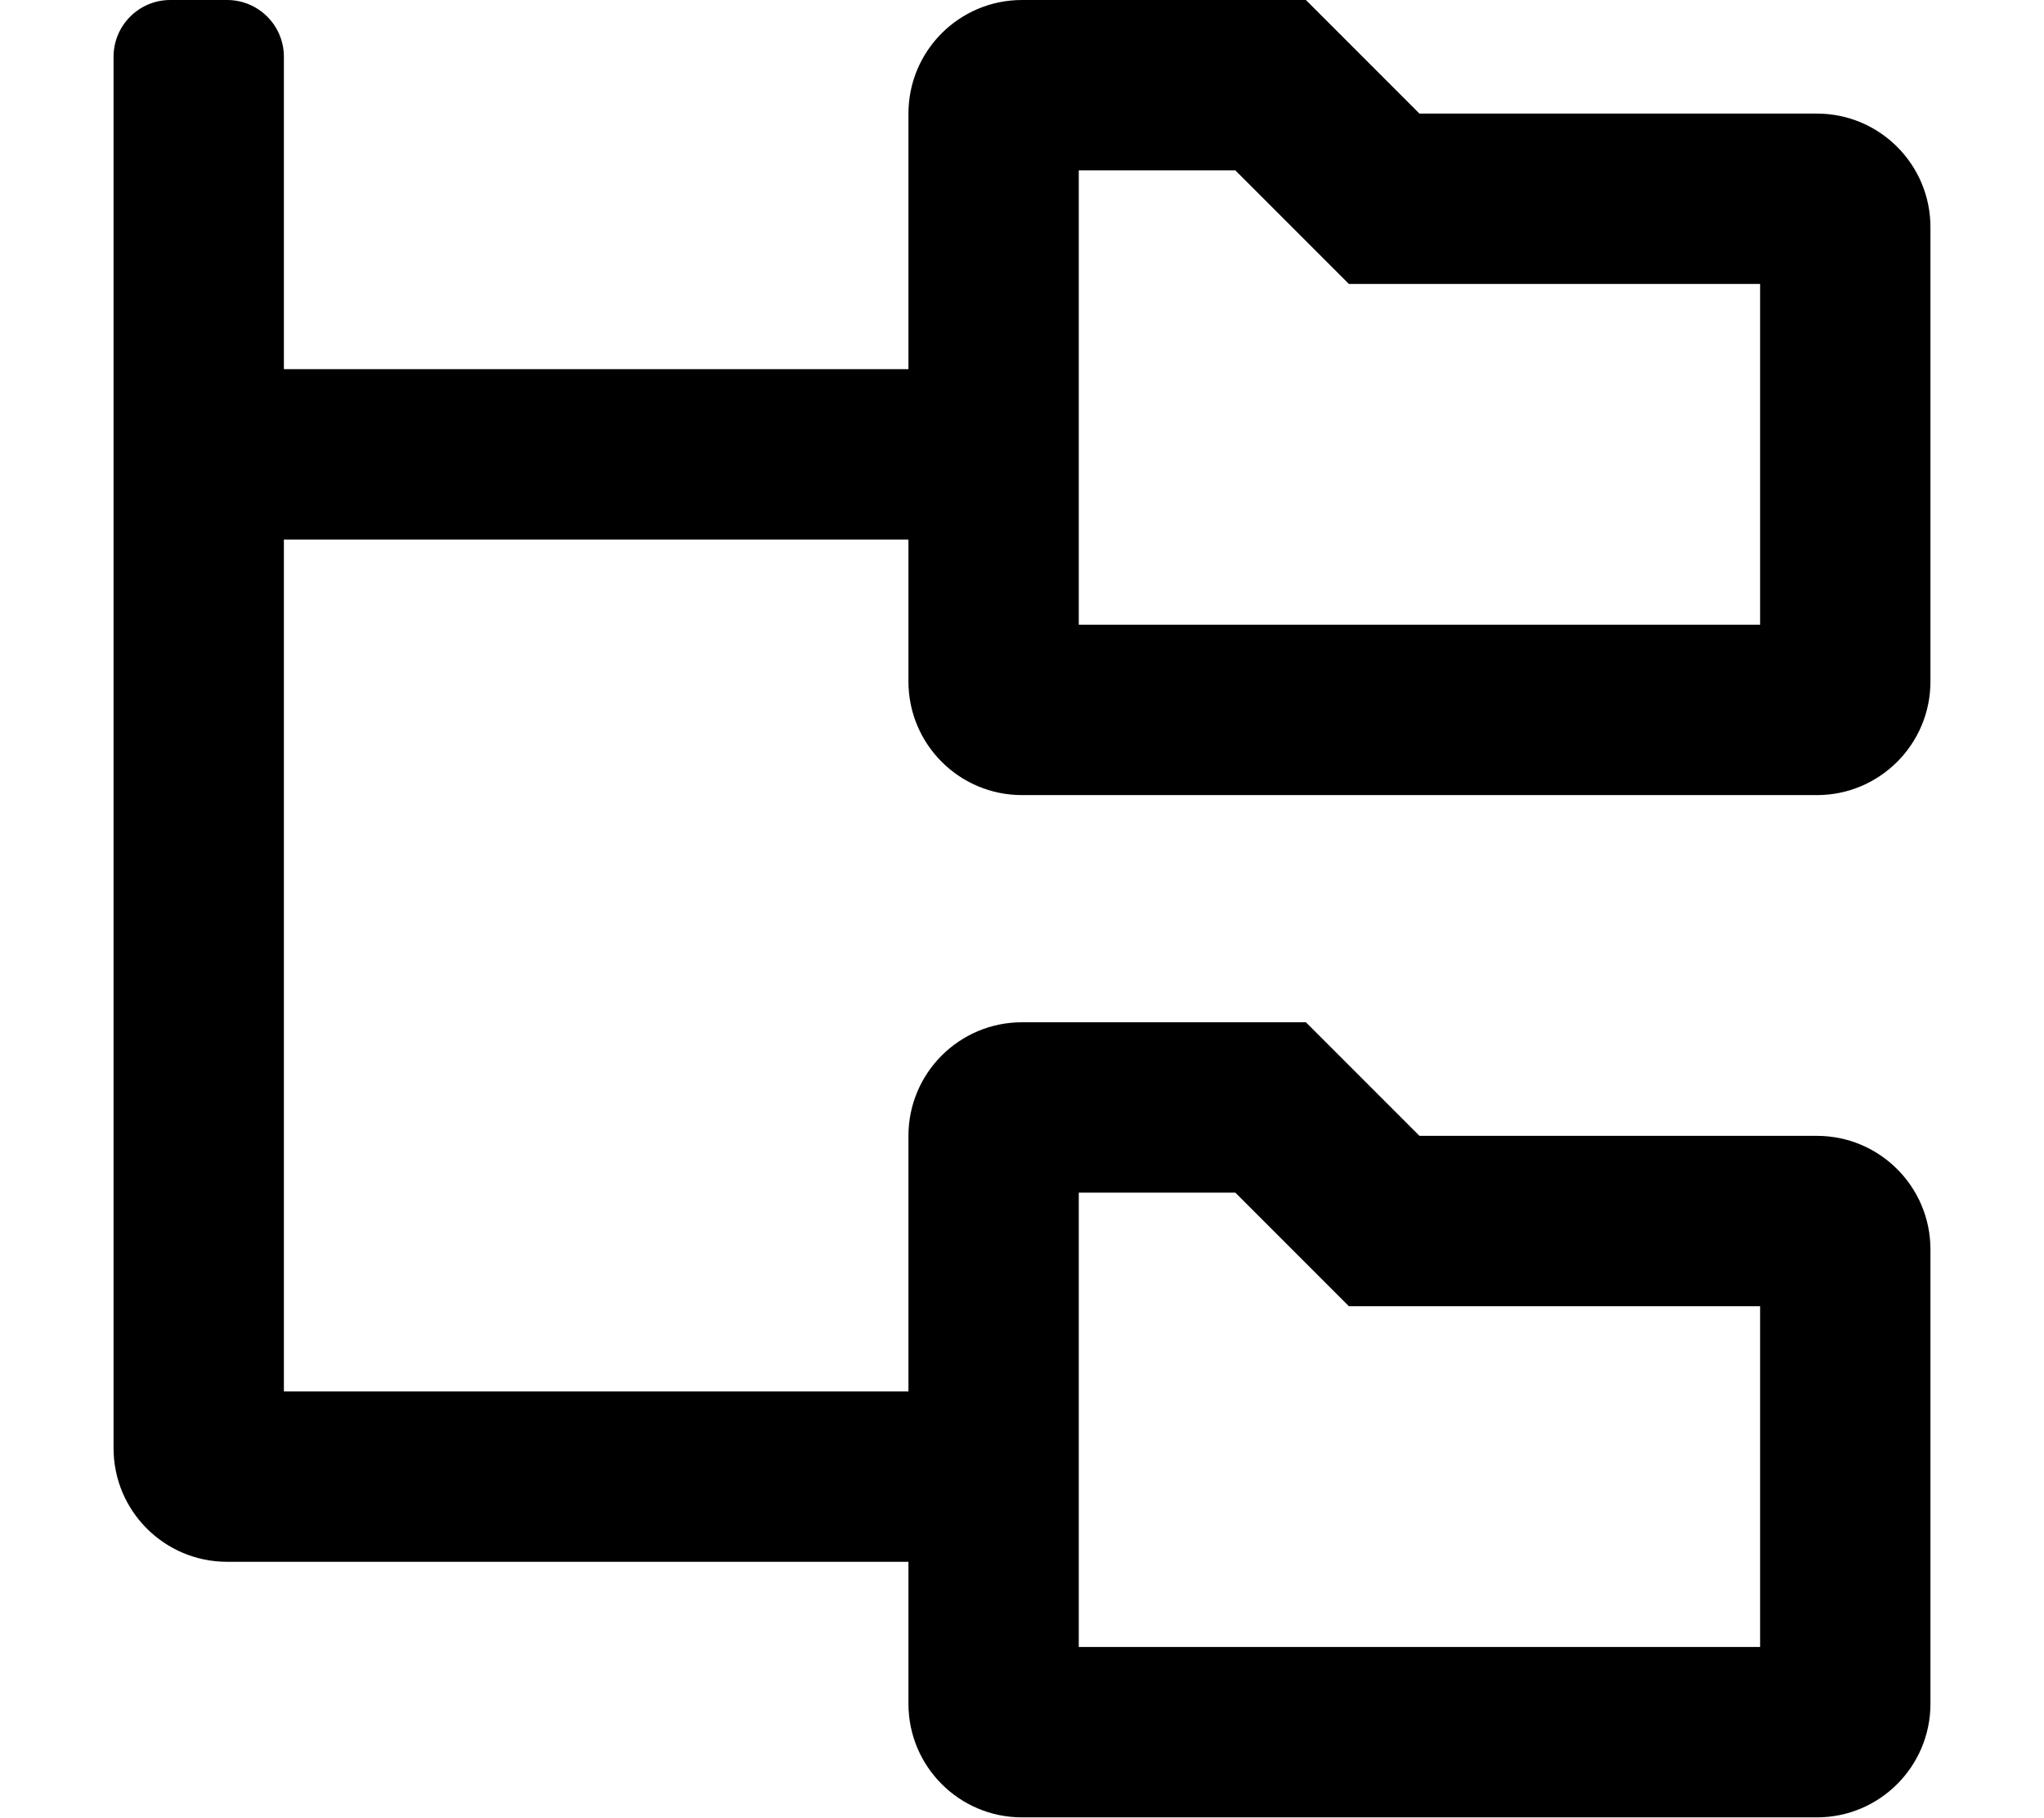
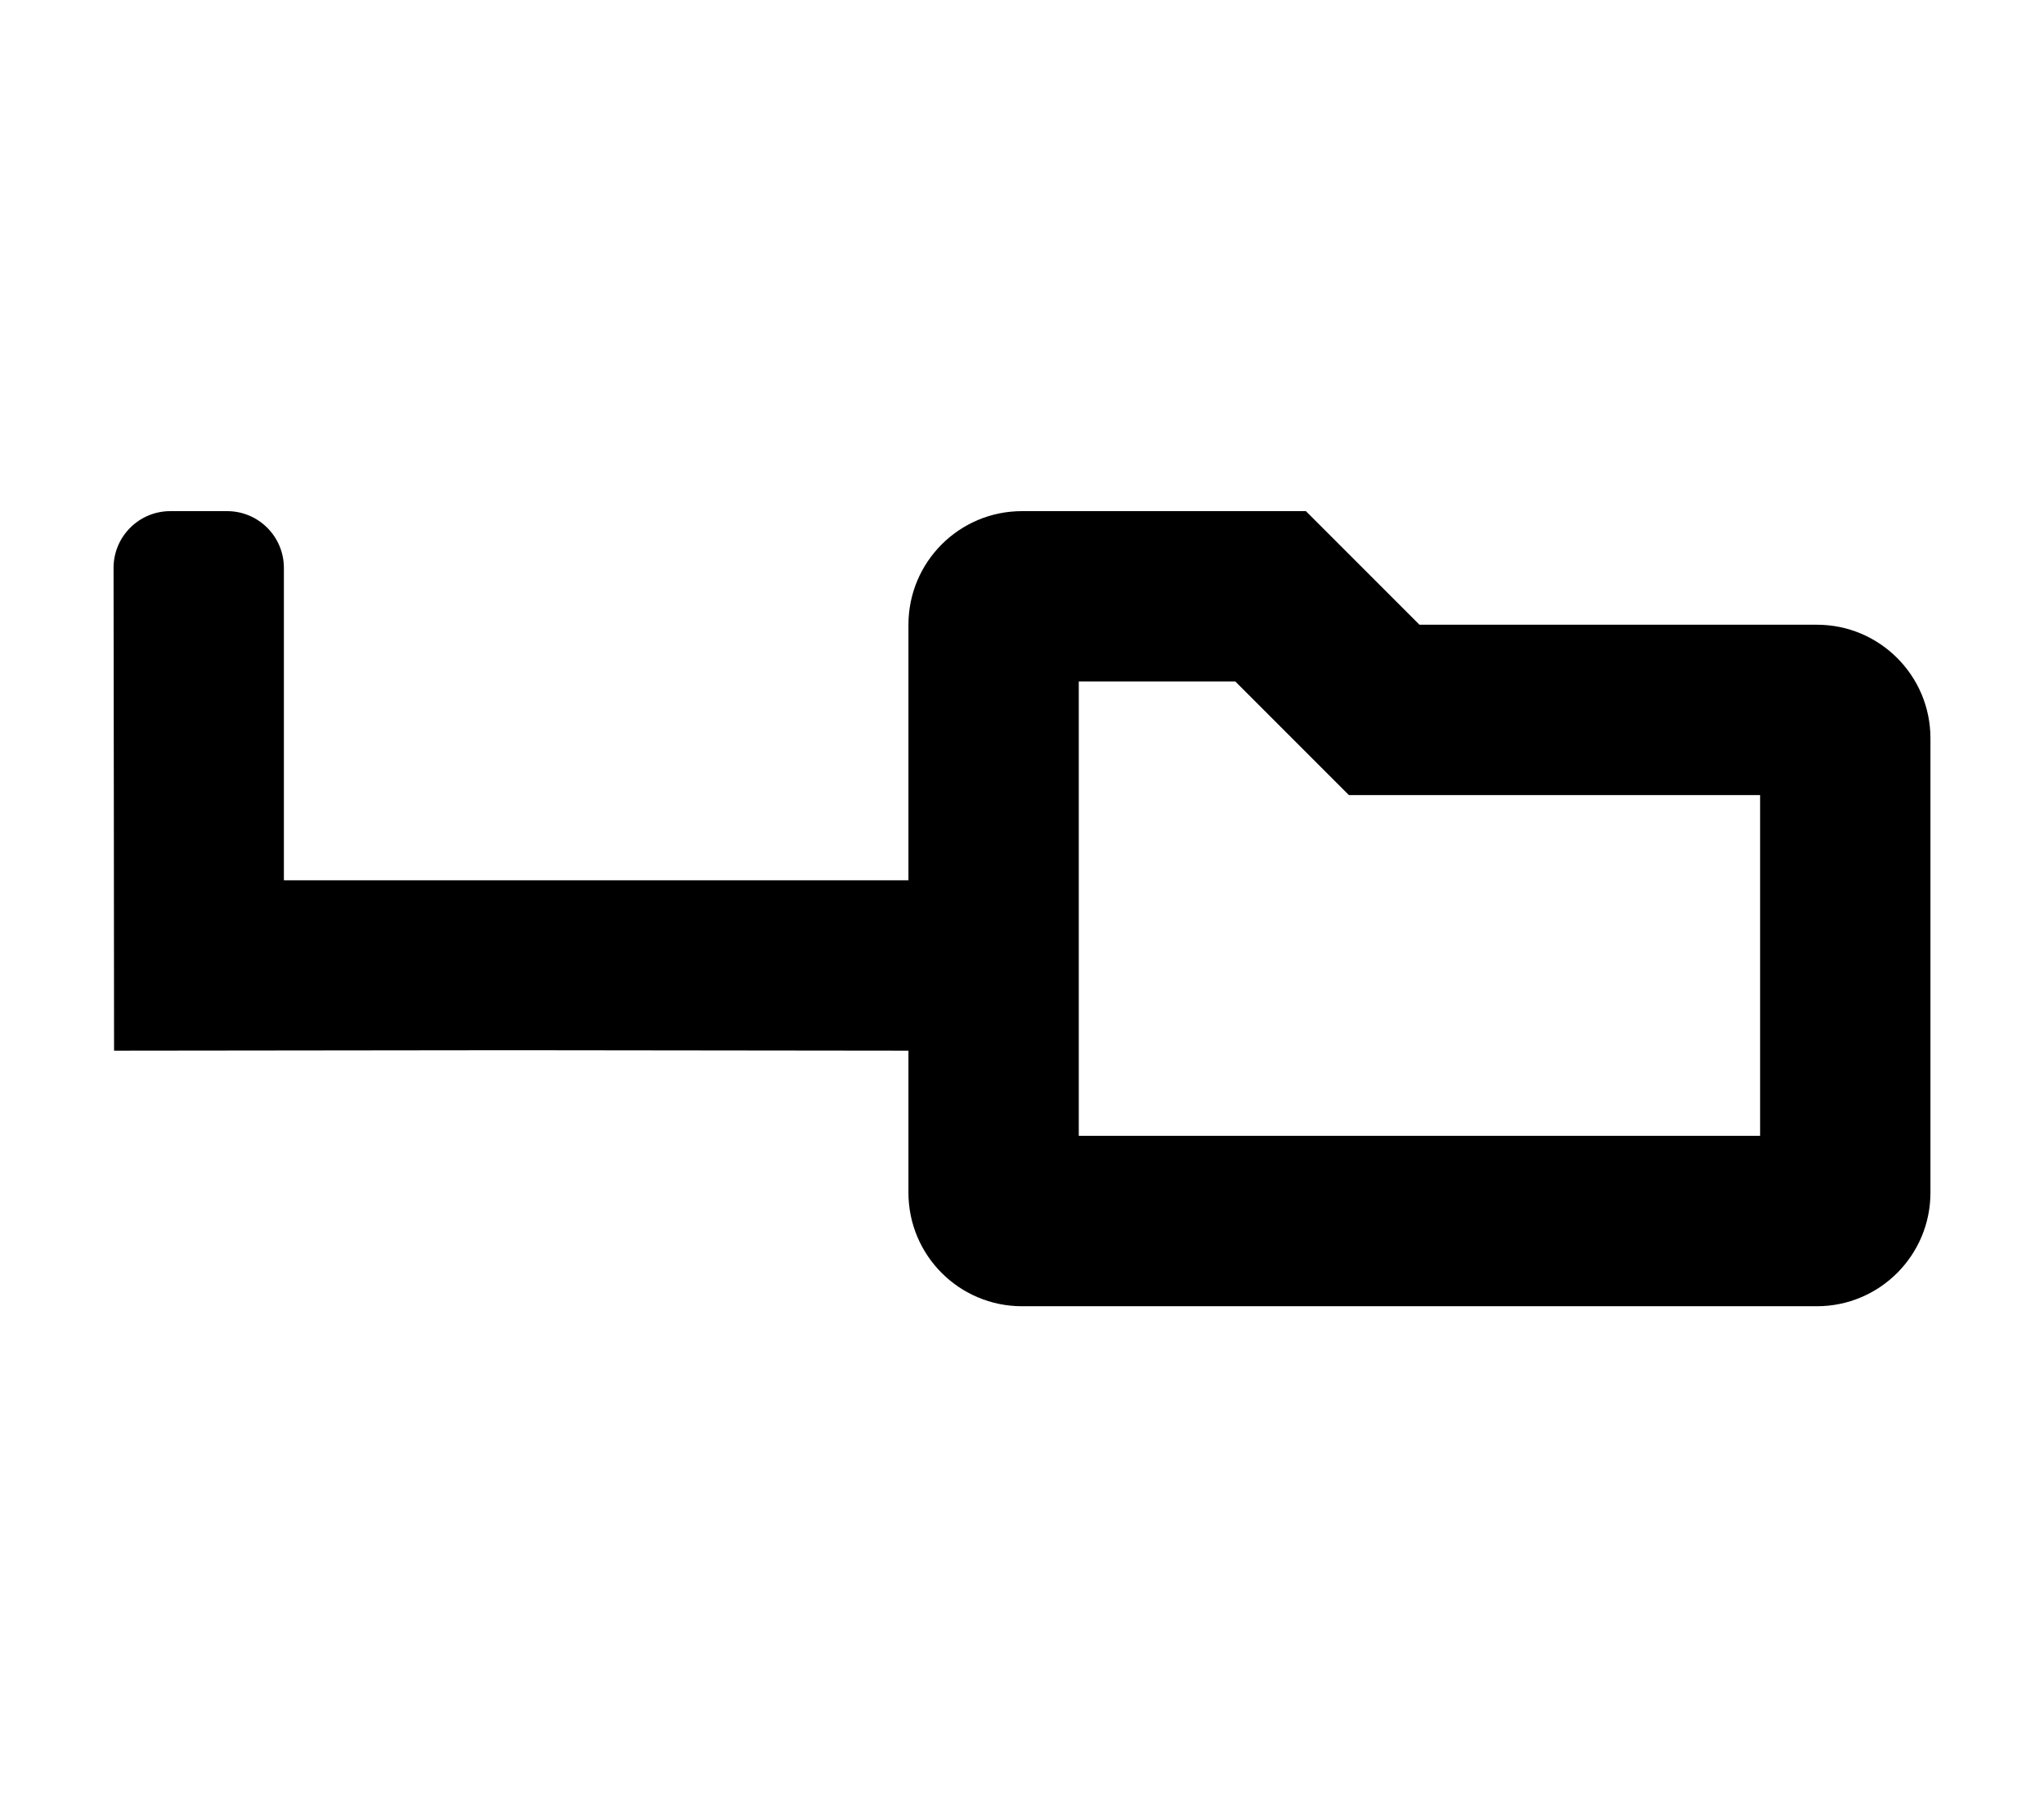
- <svg xmlns="http://www.w3.org/2000/svg" aria-hidden="true" focusable="false" data-prefix="far" data-icon="folder-tree" class="svg-inline--fa fa-folder-tree fa-w-18" role="img" viewBox="0 0 576 512">
-   <path fill="currentColor" d="M288 224h224a32 32 0 0 0 32-32V64a32 32 0 0 0-32-32H400L368 0h-80a32 32 0 0 0-32 32v72H80V16A16 16 0 0 0 64 0H48a16 16 0 0 0-16 16v392a32 32 0 0 0 32 32h192v40a32 32 0 0 0 32 32h224a32 32 0 0 0 32-32V352a32 32 0 0 0-32-32H400l-32-32h-80a32 32 0 0 0-32 32v72H80V152h176v40a32 32 0 0 0 32 32zm16-176h44.12l32 32H496v96H304zm0 288h44.12l32 32H496v96H304z" />
+ <svg xmlns="http://www.w3.org/2000/svg" aria-hidden="true" focusable="false" data-prefix="far" data-icon="folder-tree" class="svg-inline--fa fa-folder-tree fa-w-18" role="img" viewBox="0 0 576 512" version="1.1" id="svg3772">
+   <defs id="defs3776" />
+   <path d="m 288,368 h 224 c 17.673,0 32,-14.327 32,-32 V 208 c 0,-17.673 -14.327,-32 -32,-32 H 400 l -32,-32 h -80 c -17.673,0 -32,14.327 -32,32 v 72 H 80 v -88 c 0,-8.837 -7.163,-16 -16,-16 H 48 c -8.837,0 -16,7.163 -16,16 0,0 0.165,130.777 0.142,136 L 144.451,295.873 256,296 v 40 c 0,17.673 14.327,32 32,32 z m 16,-176 h 44.12 l 32,32 H 496 v 96 H 304 Z" id="path3770" style="fill:currentColor" />
</svg>
